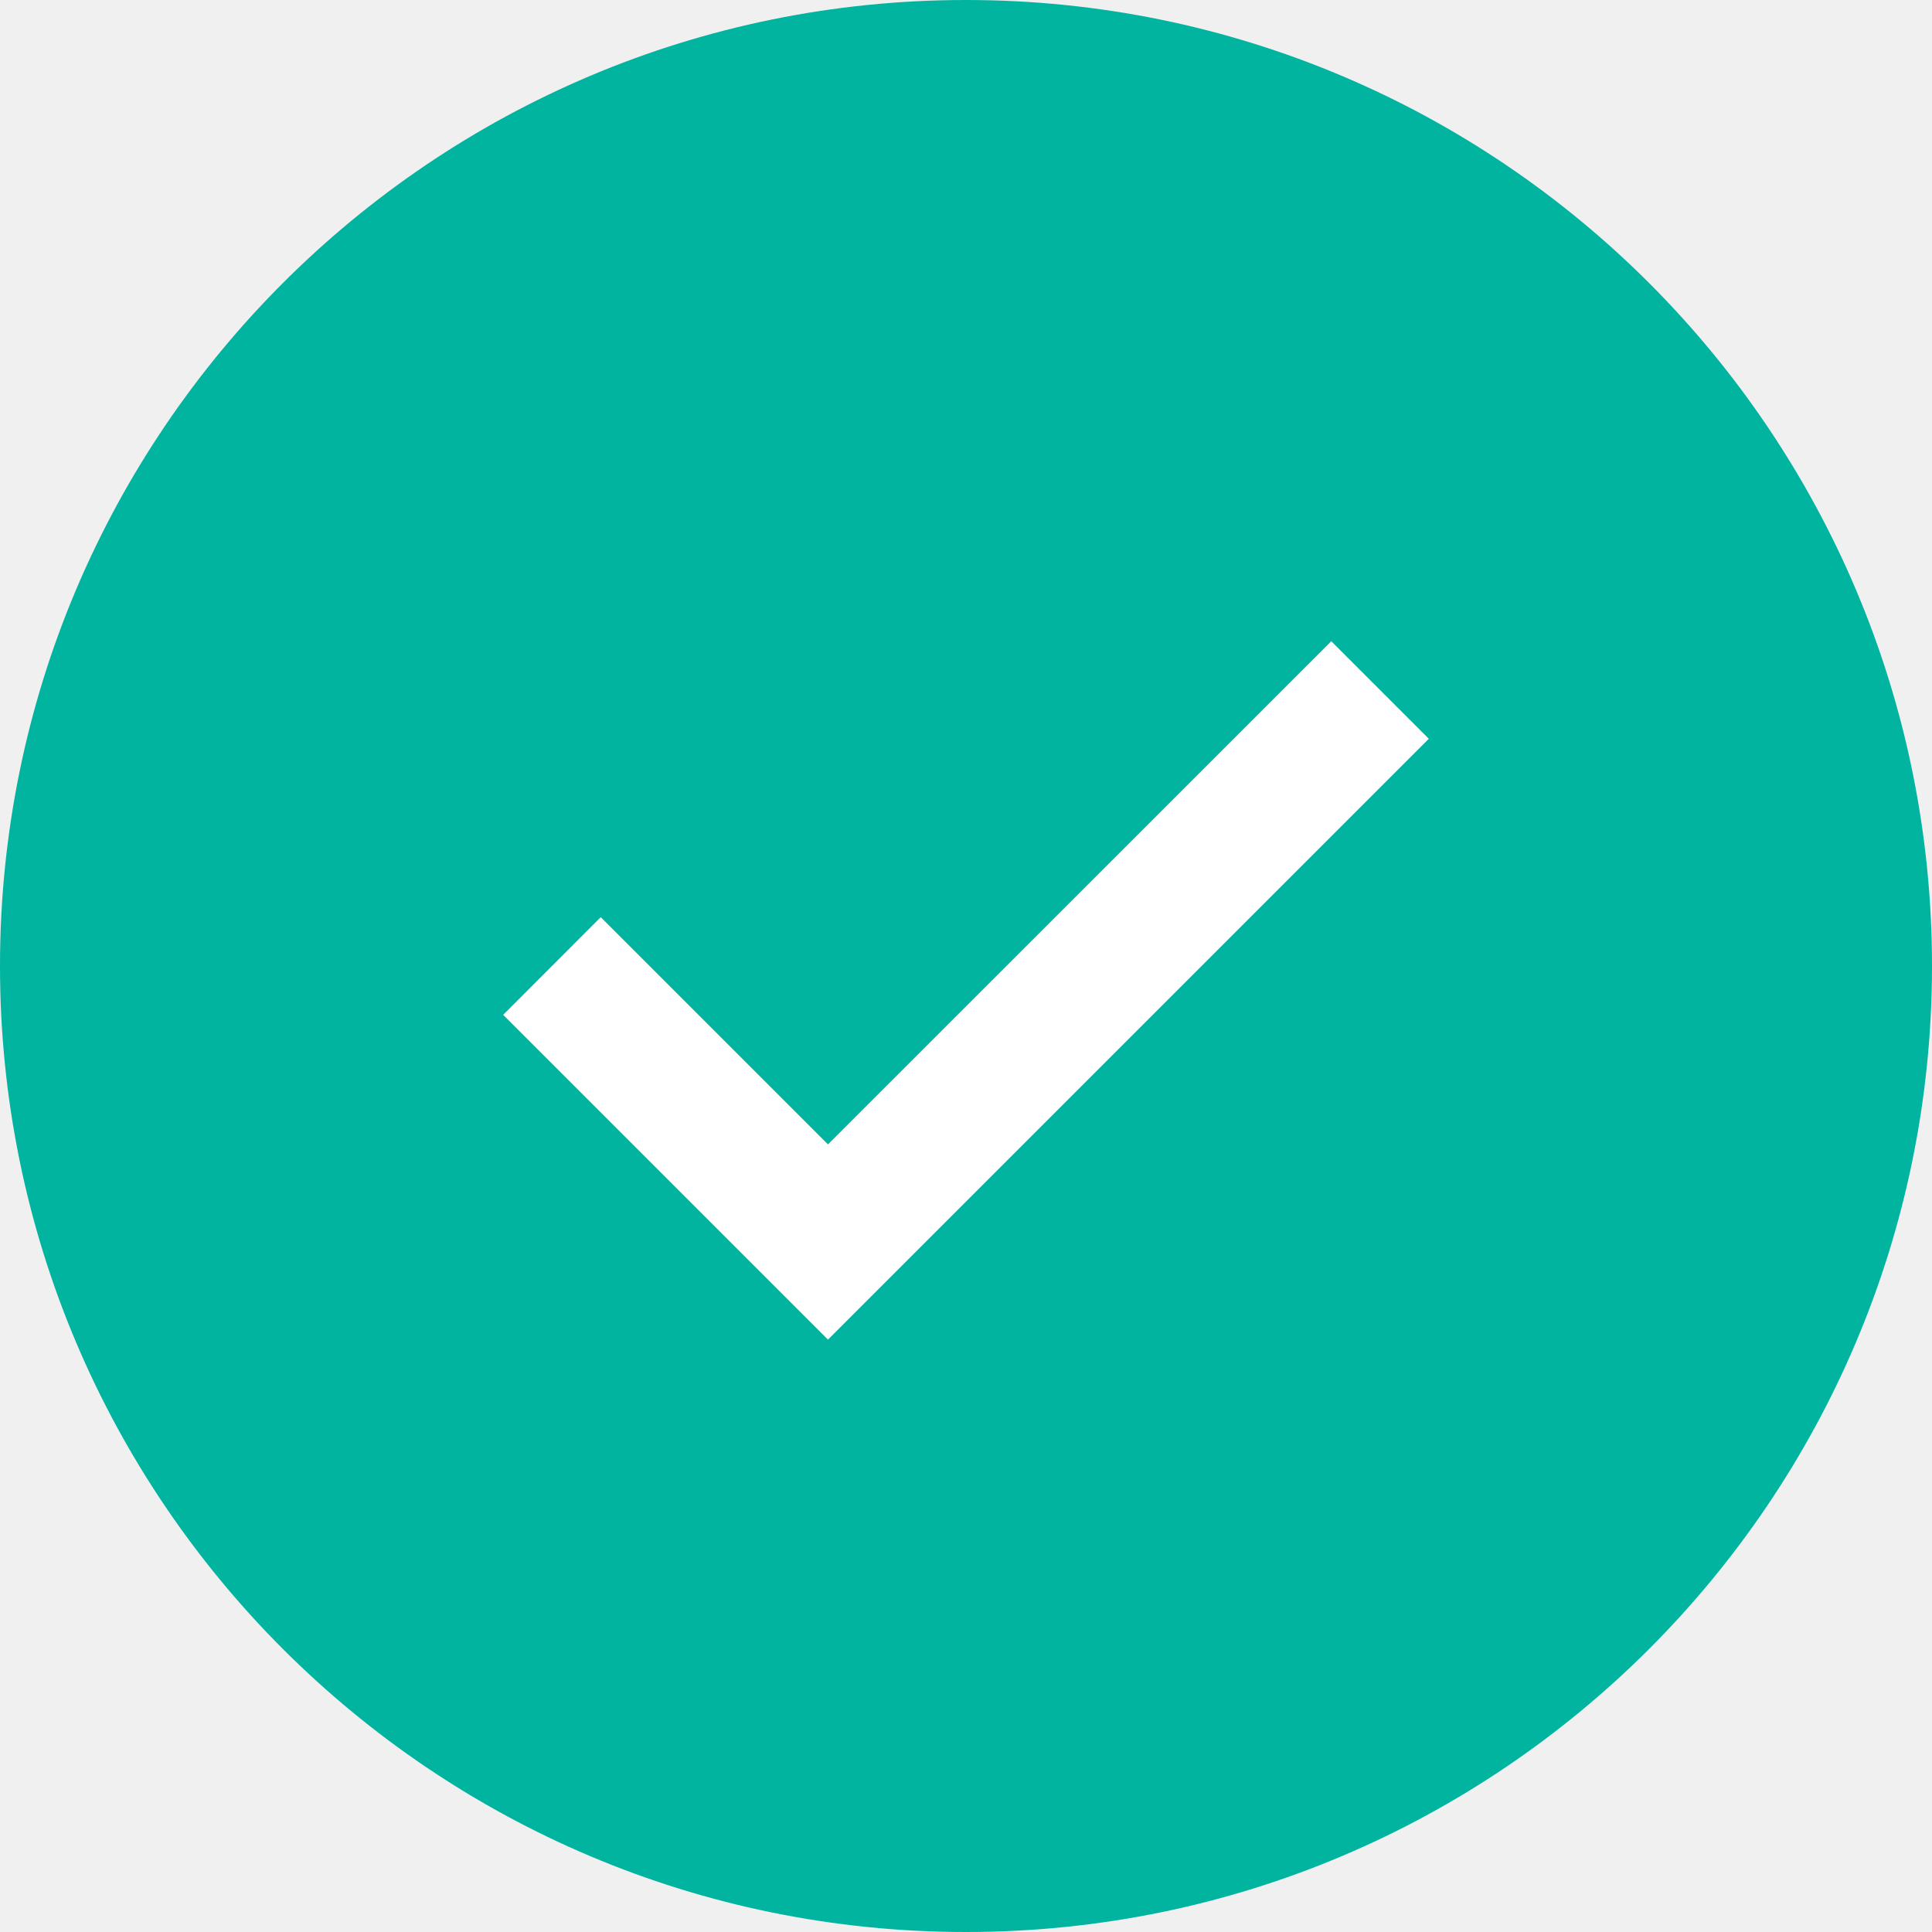
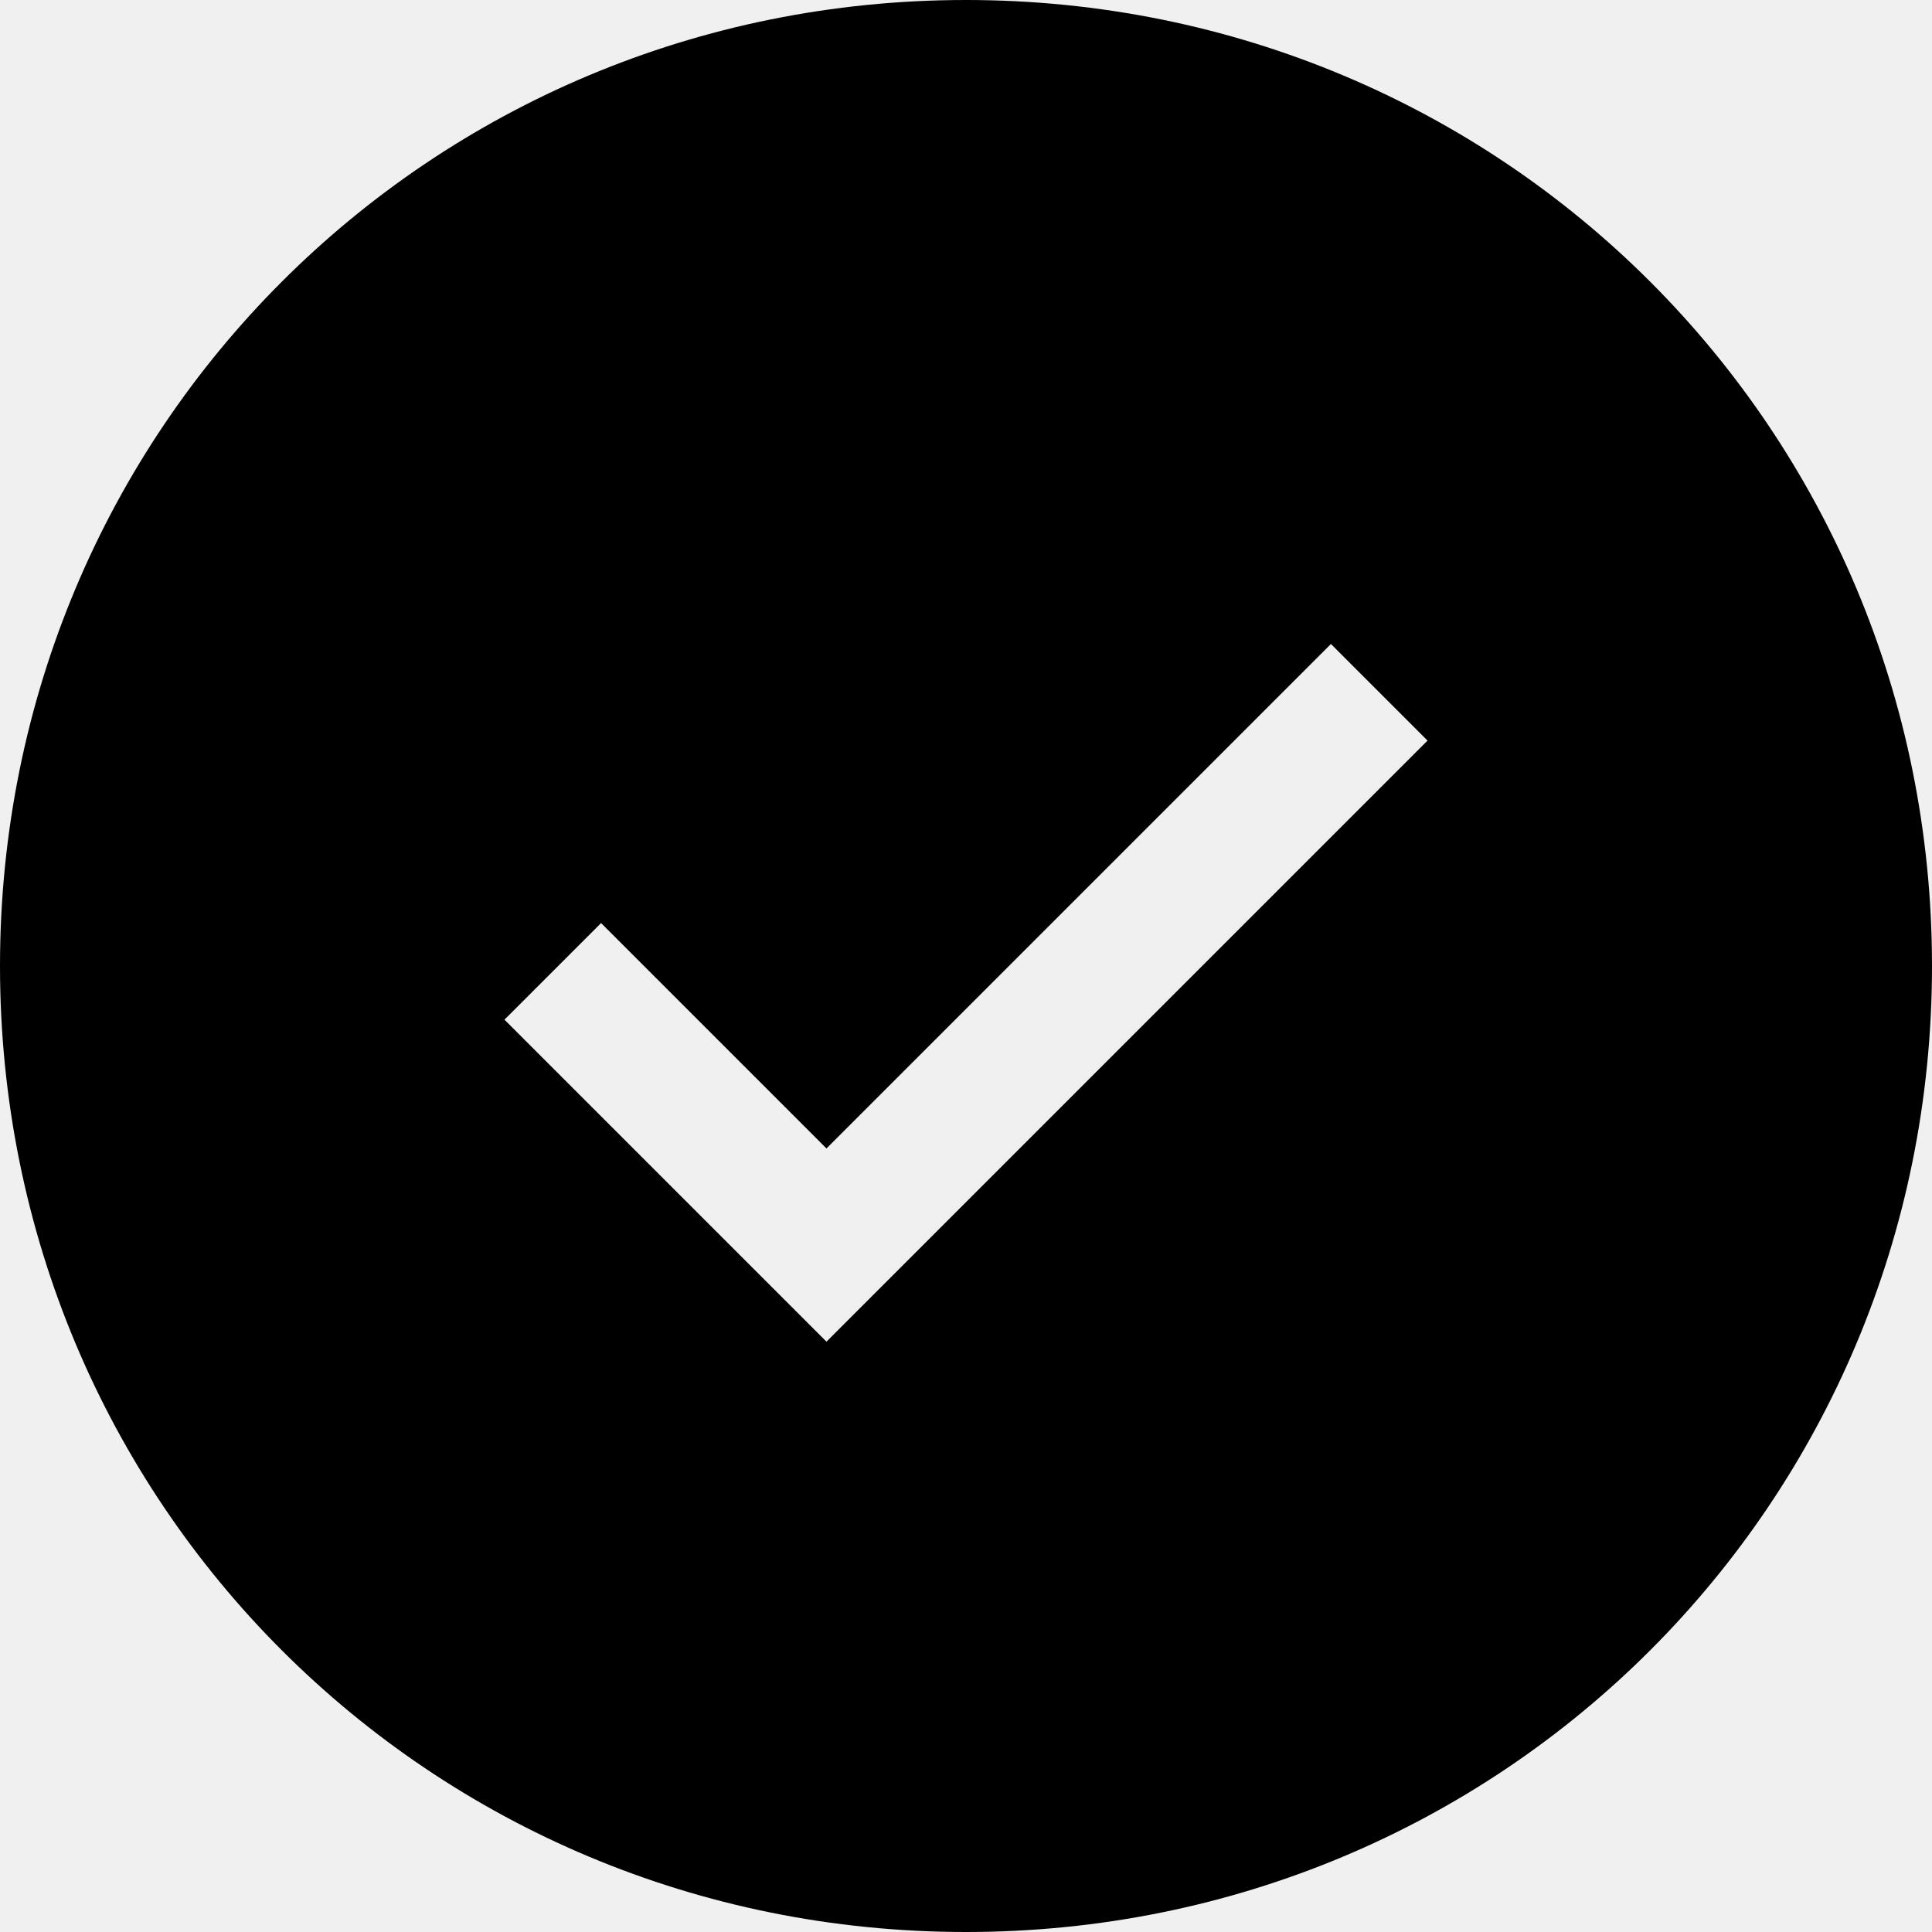
- <svg xmlns="http://www.w3.org/2000/svg" width="18px" height="18px" viewBox="0 0 18 18" version="1.1">
-   <defs />
-   <g id="Page-1" stroke="none" stroke-width="1" fill="none" fill-rule="evenodd">
-     <g id="status-success">
-       <path d="M9,0 C4.03,0 0,4.03 0,9 C0,13.97 4.03,18 9,18 C13.97,18 18,13.97 18,9 C18,4.03 13.97,0 9,0 L9,0 L9,0 Z" id="circle" fill="#00B4A0" />
-       <path d="M7.714,10.662 L5.597,8.545 L4.688,9.455 L7.714,12.481 L13.312,6.883 L12.403,5.974 L7.714,10.662" id="checkmark" fill="#FFFFFF" />
-     </g>
-   </g>
+ <svg xmlns="http://www.w3.org/2000/svg" version="1.1" id="Layer_1" x="0px" y="0px" viewBox="-630 392 18 18" style="enable-background:new -630 392 18 18;" xml:space="preserve">
+   <path d="M-621,392c-5,0-9,4-9,9s4,9,9,9c5,0,9-4,9-9S-616,392-621,392z M-622.3,404.5l-3-3l0.9-0.9l2.1,2.1l4.7-4.7l0.9,0.9  L-622.3,404.5z" />
</svg>
